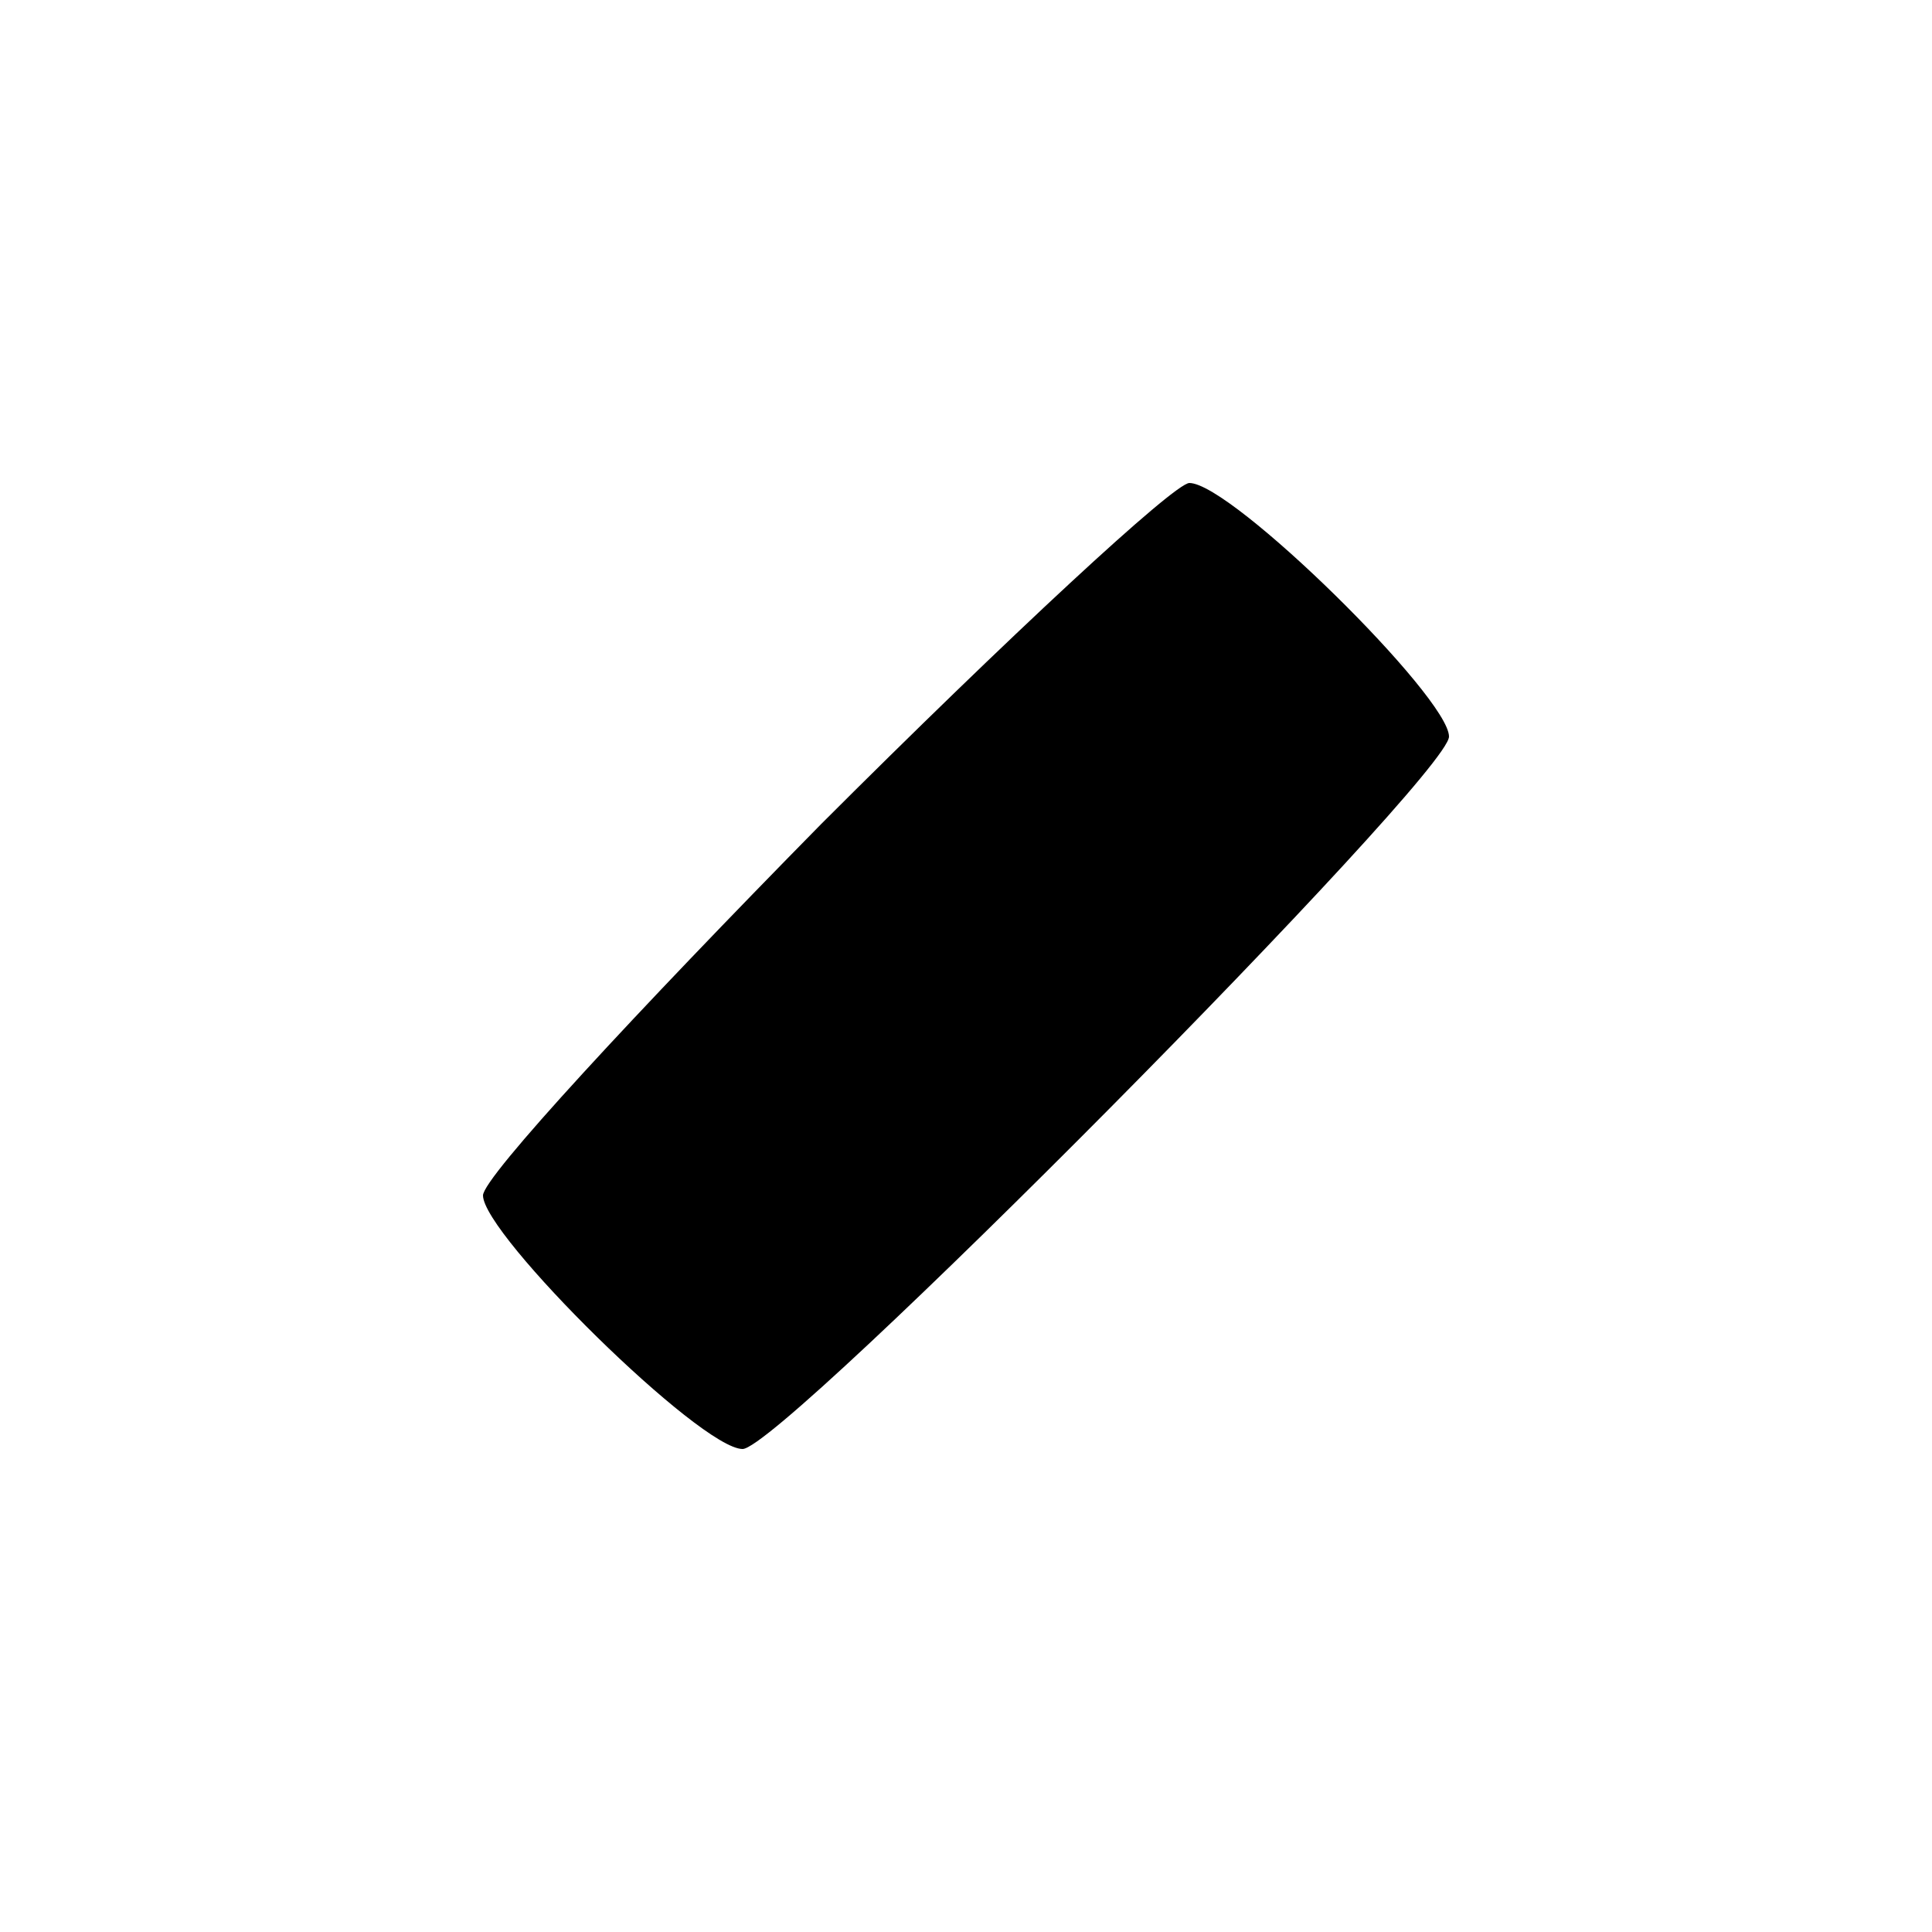
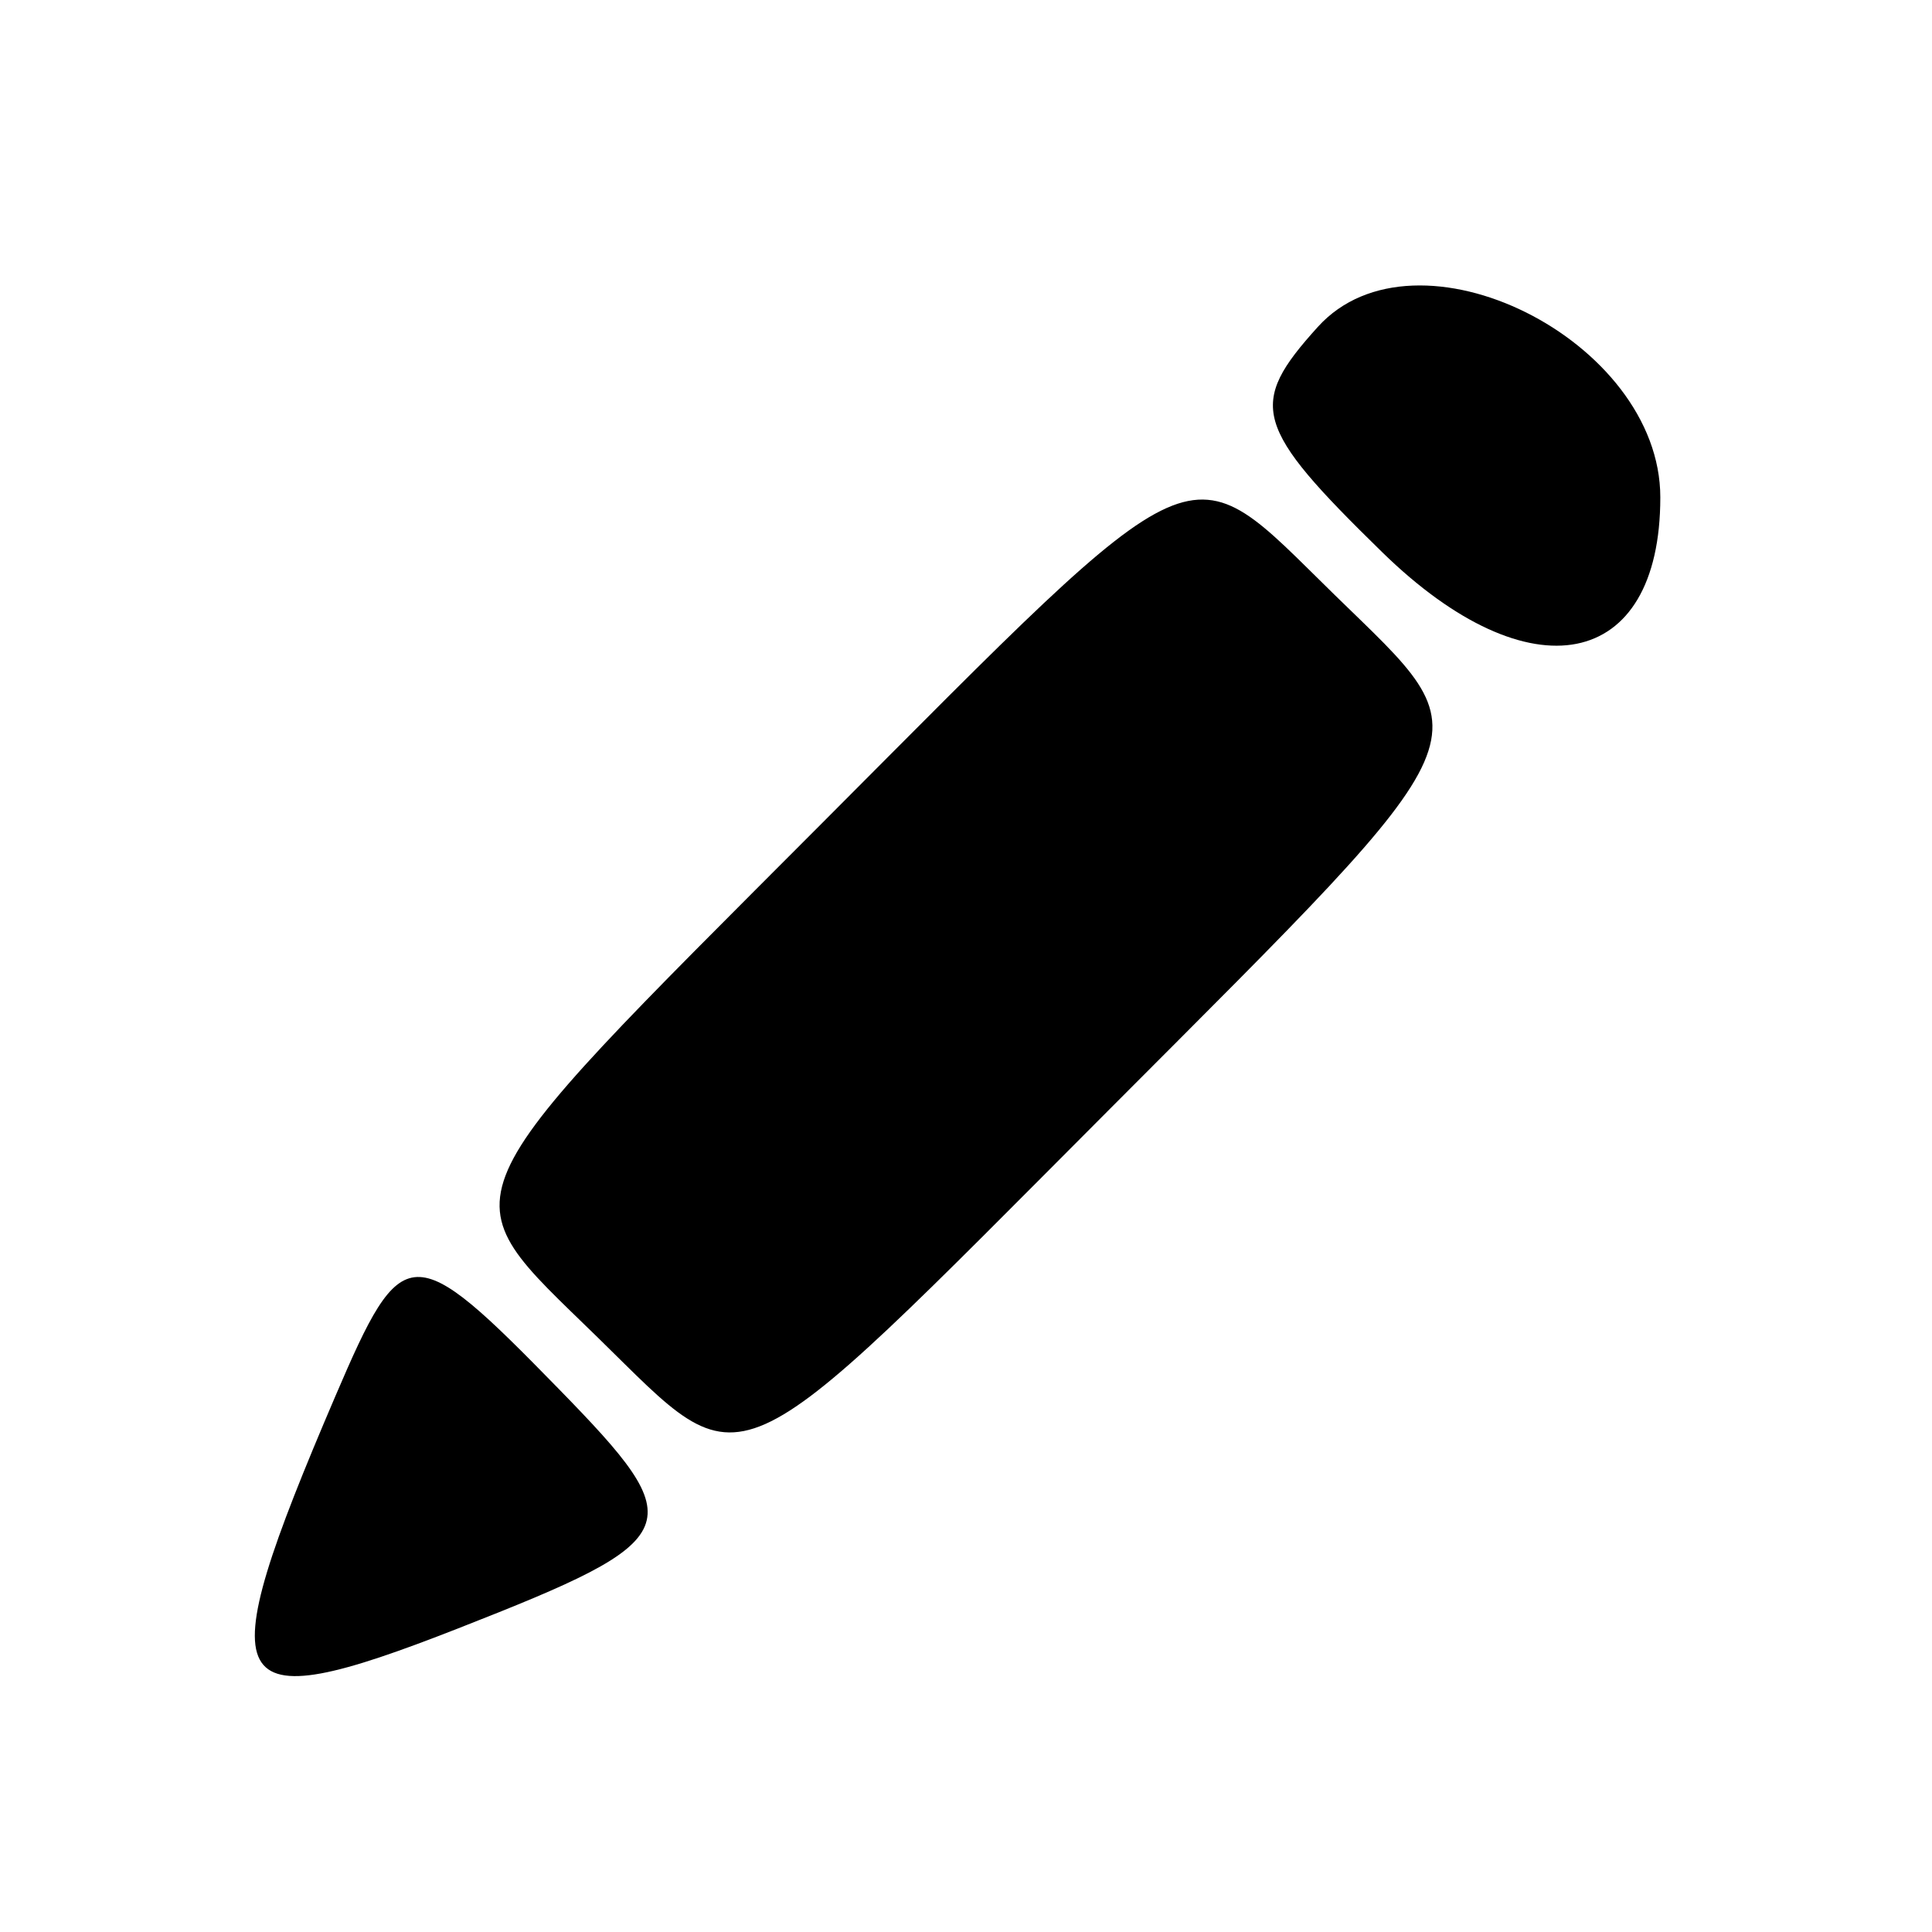
- <svg xmlns="http://www.w3.org/2000/svg" version="1.0" width="64pt" height="64pt" viewBox="0 0 64 64" preserveAspectRatio="xMidYMid meet">
-   <g transform="translate(0,64) scale(0.1,-0.1)" fill="#000000" stroke="none">
-     <path d="M272 367 c-61 -62 -112 -117 -112 -123 0 -13 72 -84 86 -84 13 0 234 223 234 236 0 13 -72 84 -86 84 -5 0 -60 -51 -122 -113z" />
+ <svg xmlns="http://www.w3.org/2000/svg" id="svg" width="400" height="400" viewBox="0, 0, 400,400">
+   <g id="svgg">
+     <path id="path0" d="M272.844 67.680 C 258.235 83.823,259.516 88.299,286.201 114.357 C 316.731 144.168,343.750 138.824,343.750 102.975 C 343.750 70.373,293.185 45.203,272.844 67.680 M170.211 170.410 C 90.238 250.611,92.207 246.104,123.701 276.857 C 155.066 307.484,149.758 309.849,229.789 229.590 C 309.762 149.389,307.793 153.896,276.299 123.143 C 244.934 92.516,250.242 90.151,170.211 170.410 M69.433 289.063 C 42.889 351.057,45.713 356.397,94.858 337.141 C 142.380 318.520,143.440 315.985,115.616 287.491 C 85.251 256.394,83.393 256.457,69.433 289.063 " stroke="none" fill-rule="evenodd" />
  </g>
</svg>
